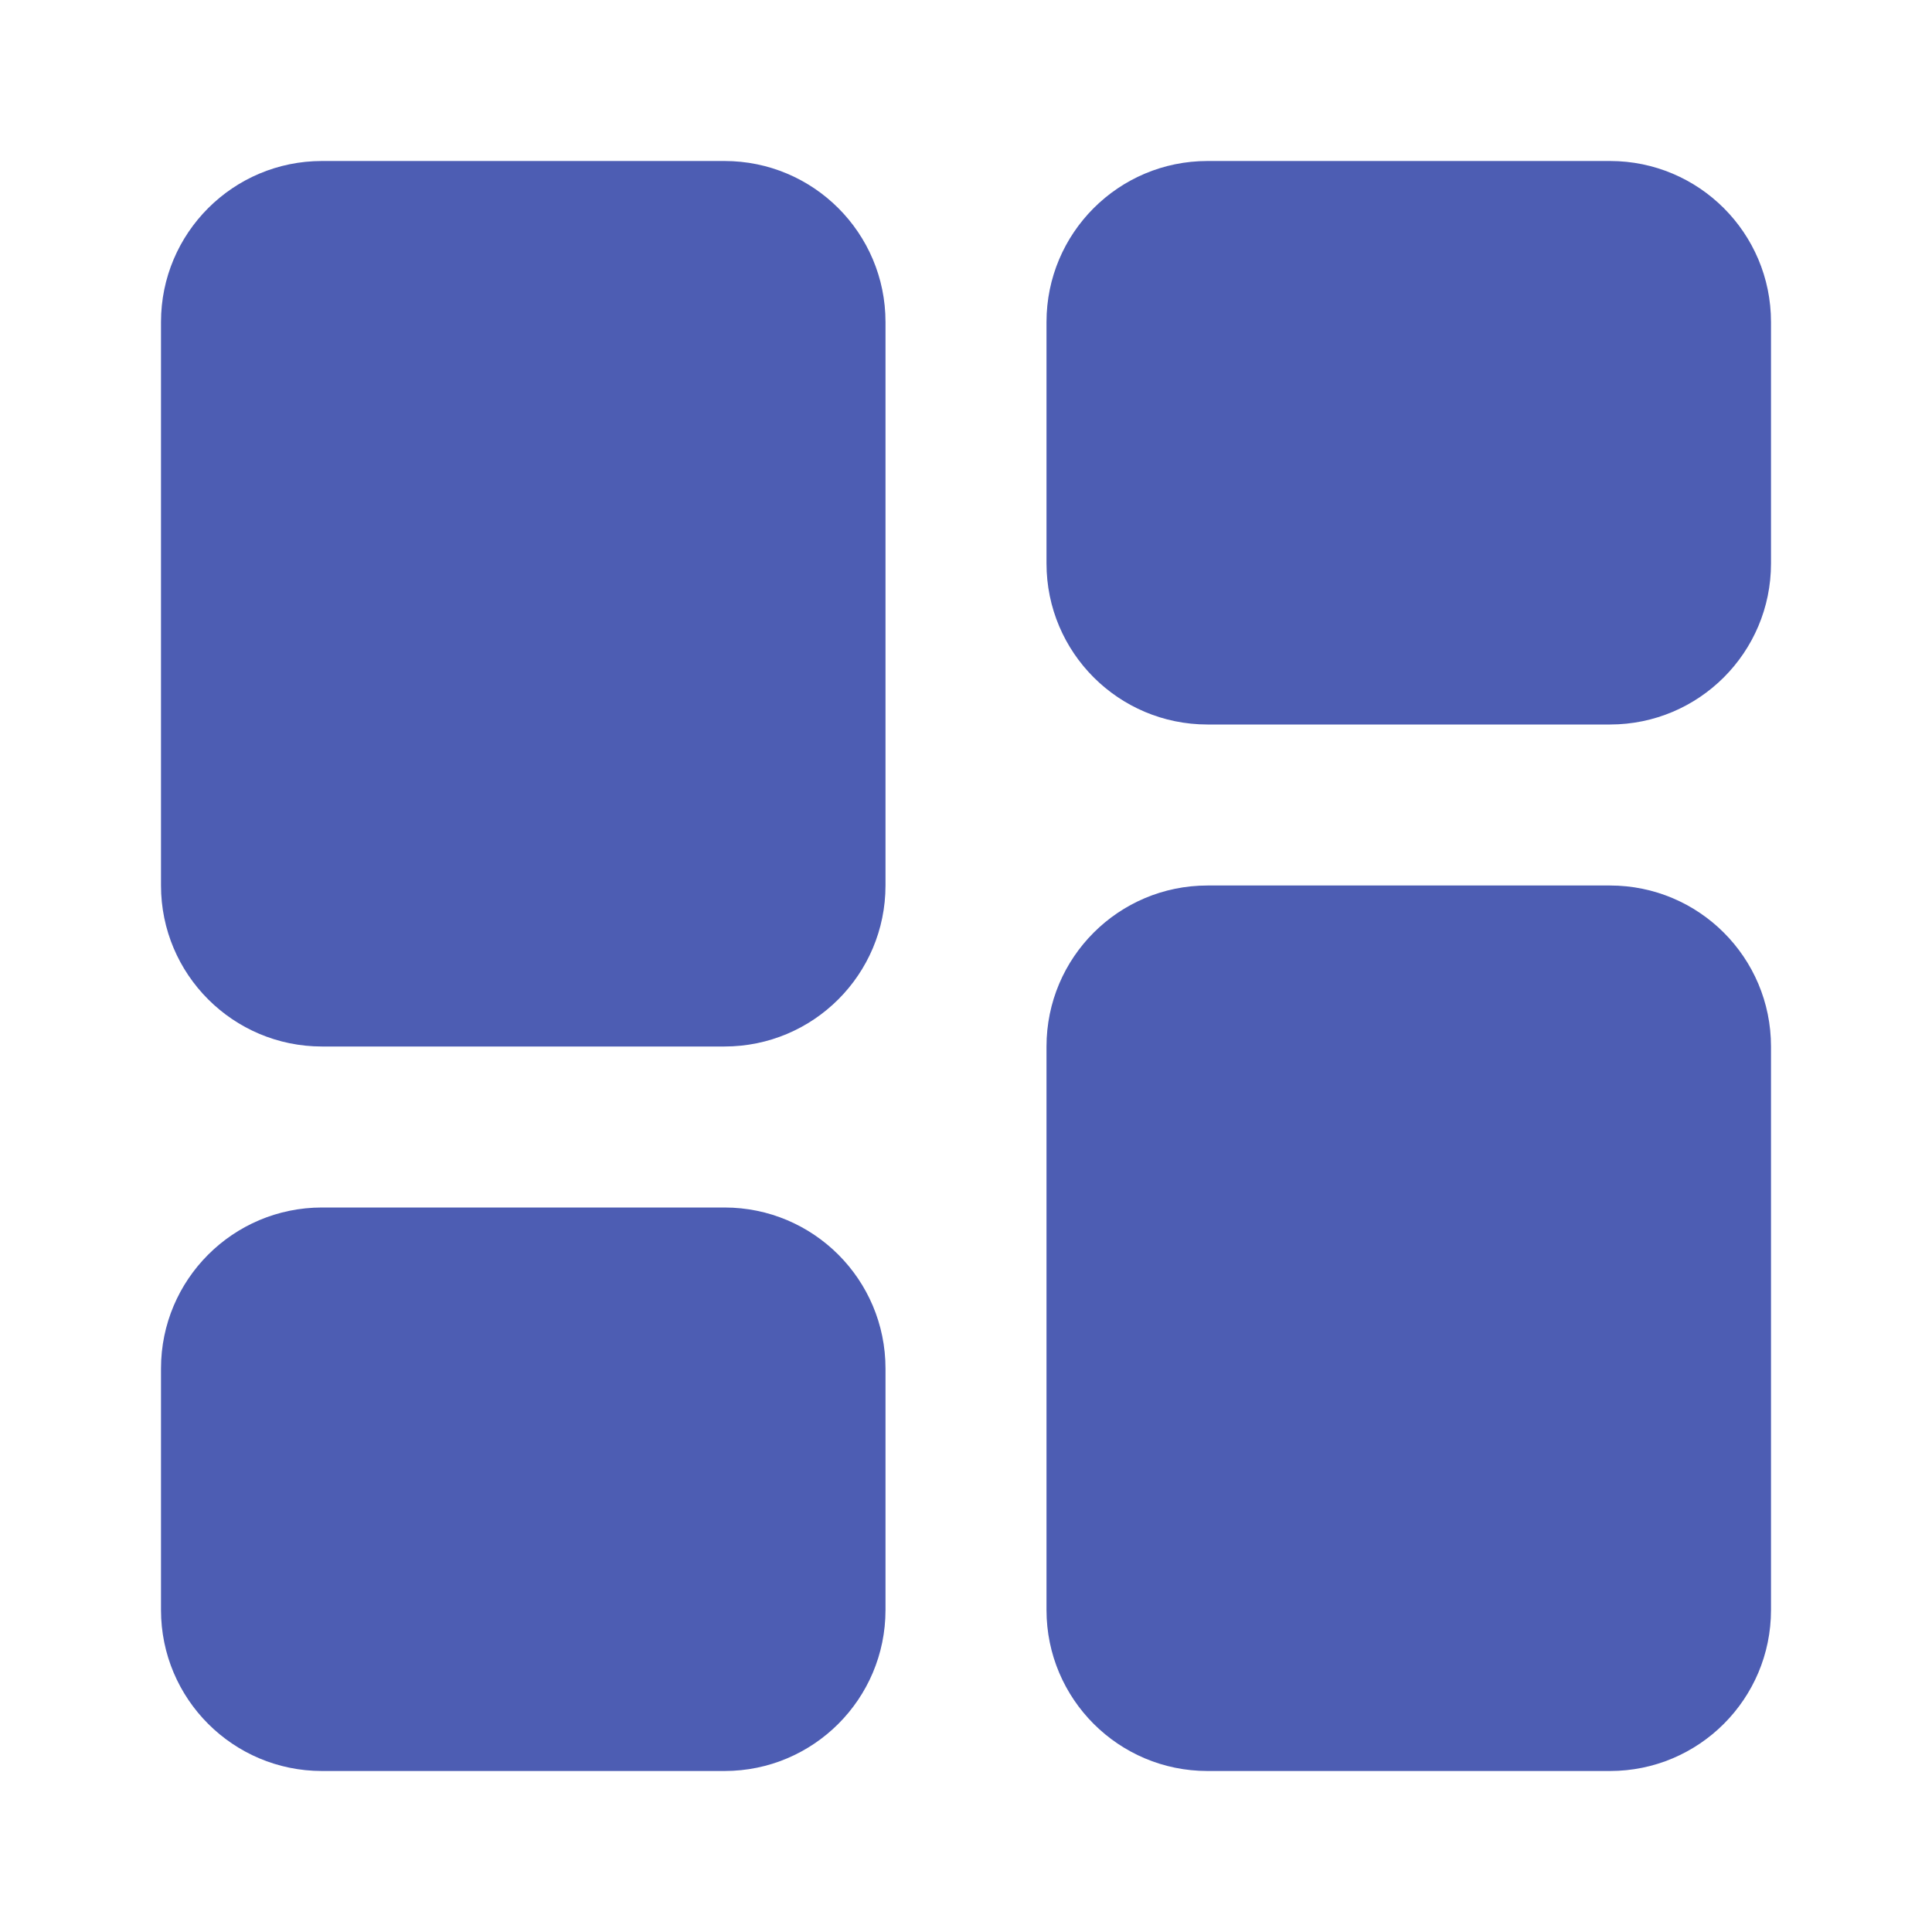
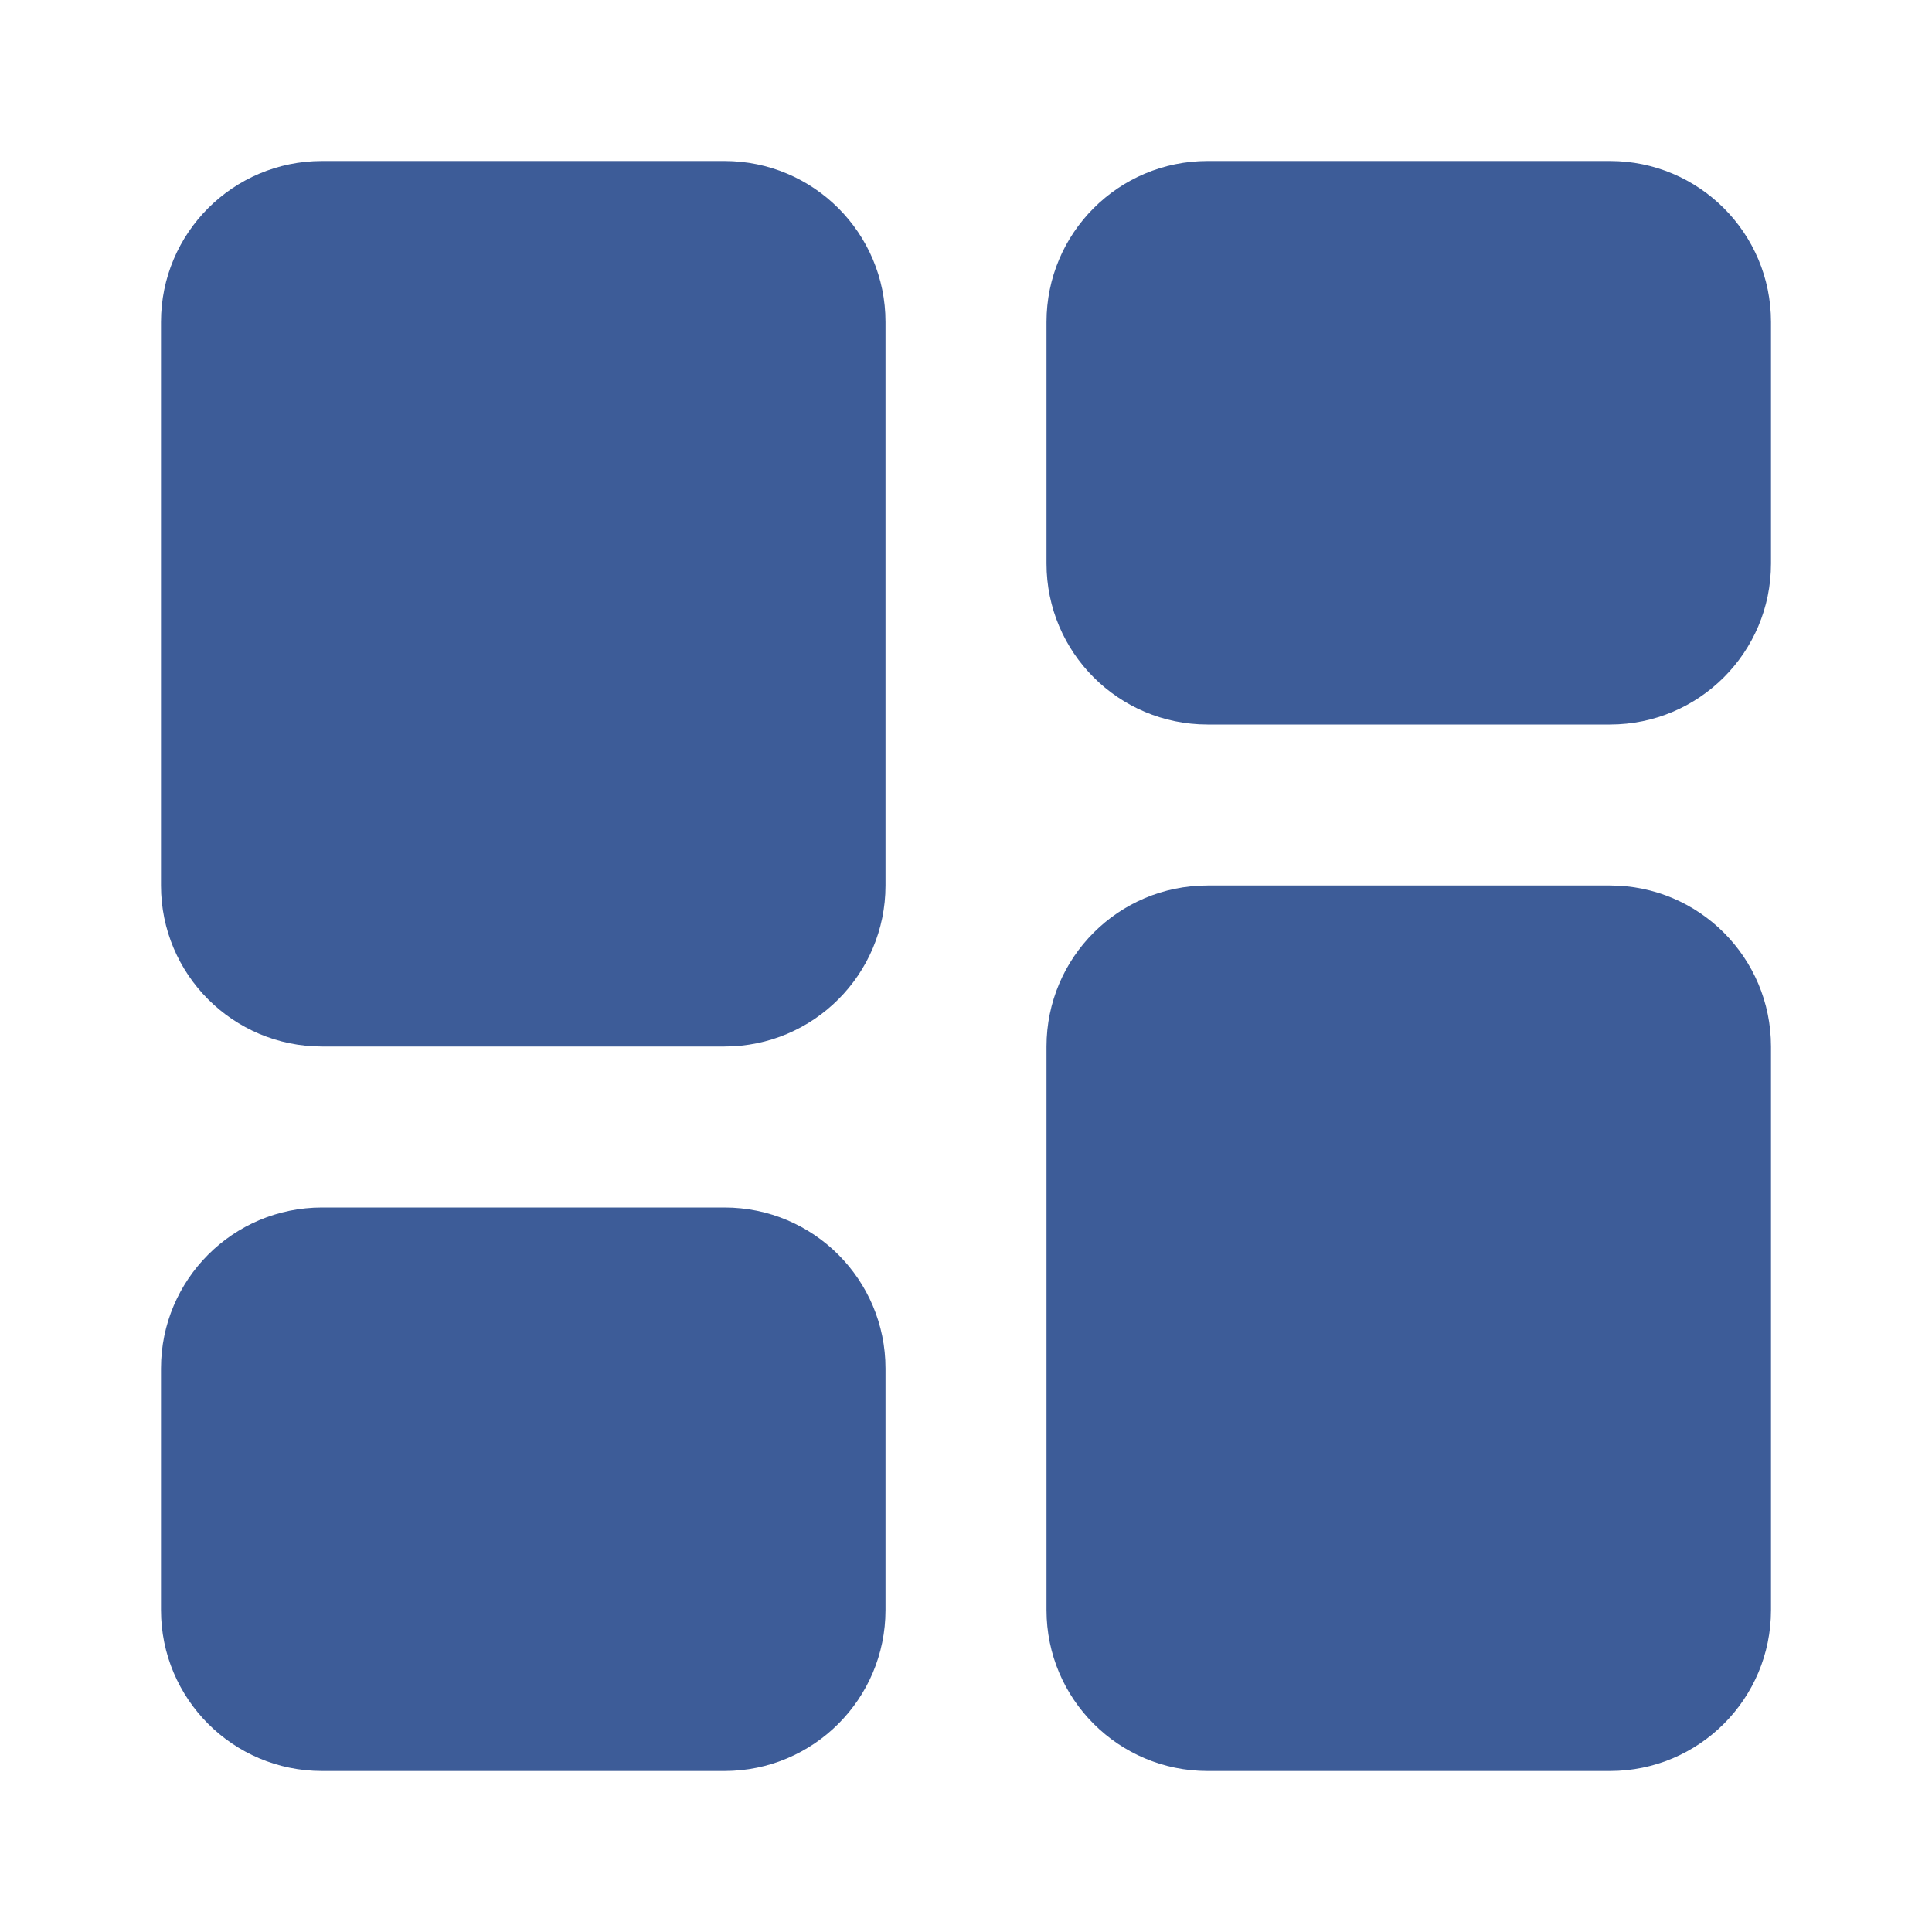
- <svg xmlns="http://www.w3.org/2000/svg" fill="hsla(230,40%,50%,1)" width="15px" height="15px" viewBox="0 0 24 24" id="dashboard" class="icon glyph">
+ <svg xmlns="http://www.w3.org/2000/svg" fill="#3d5c98" width="15px" height="15px" viewBox="0 0 24 24" id="dashboard" class="icon glyph">
  <rect x="2" y="2" width="9" height="11" rx="2" />
  <rect x="13" y="2" width="9" height="7" rx="2" />
  <rect x="2" y="15" width="9" height="7" rx="2" />
  <rect x="13" y="11" width="9" height="11" rx="2" />
</svg>
